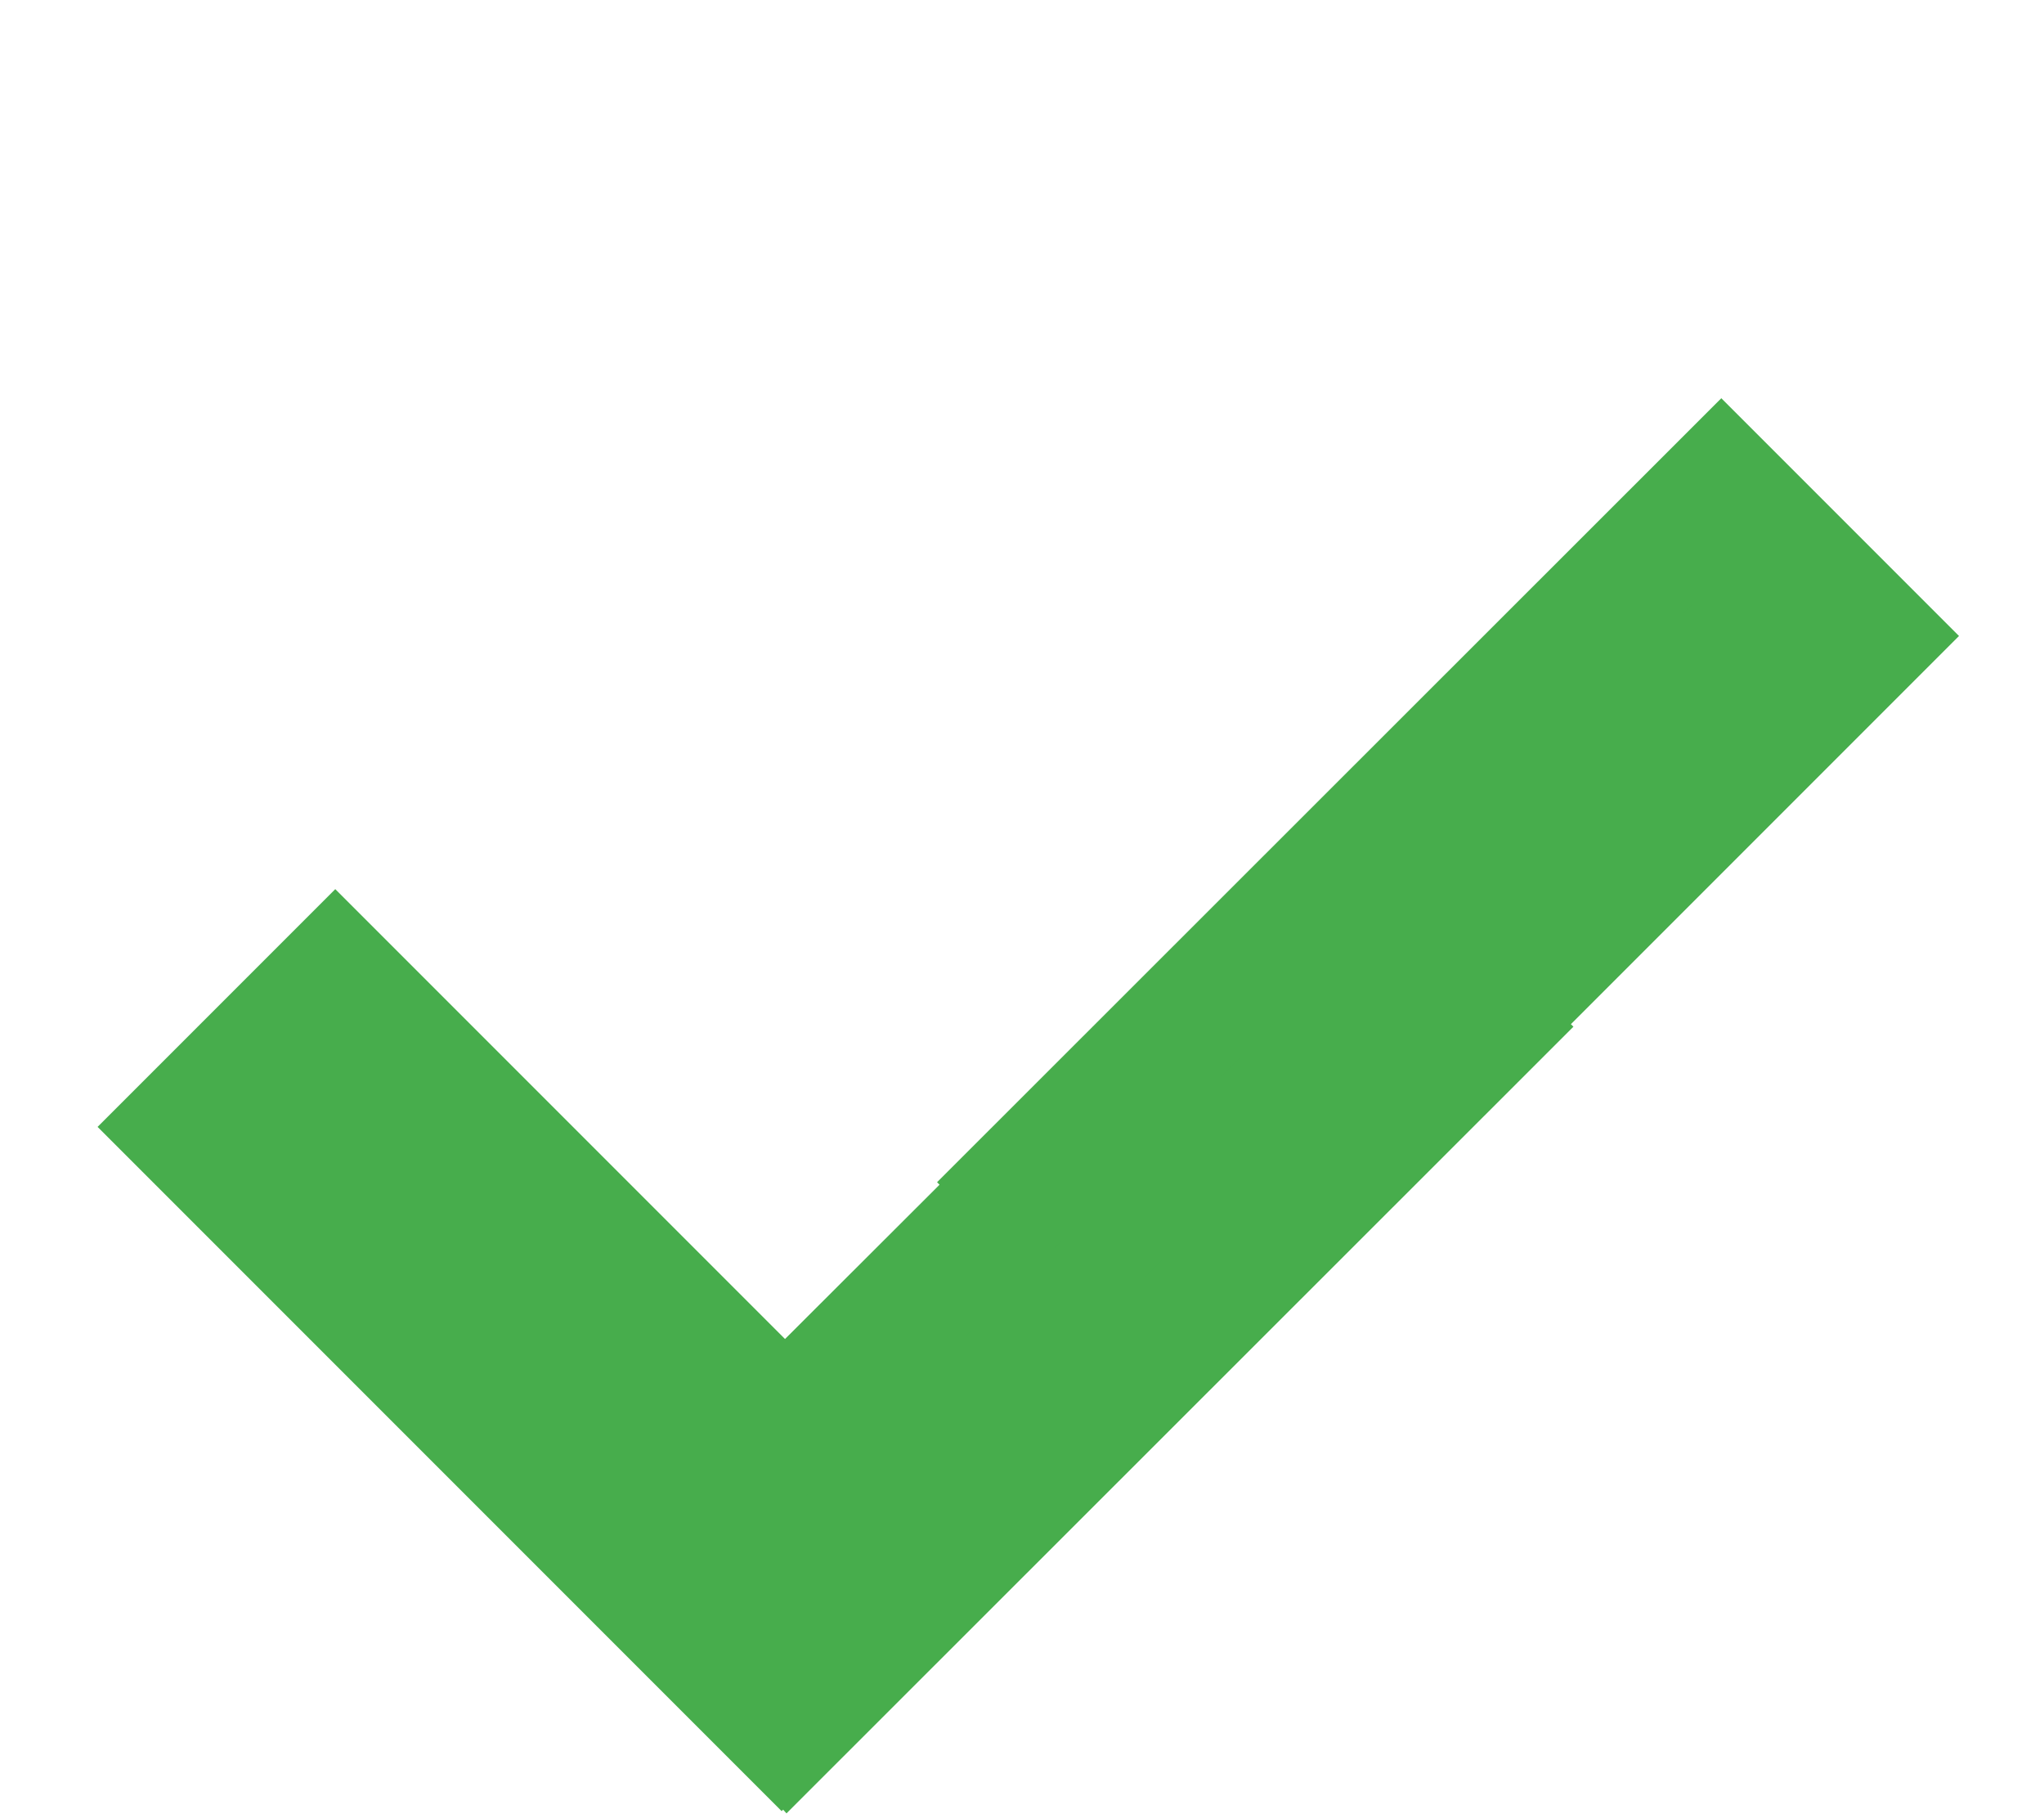
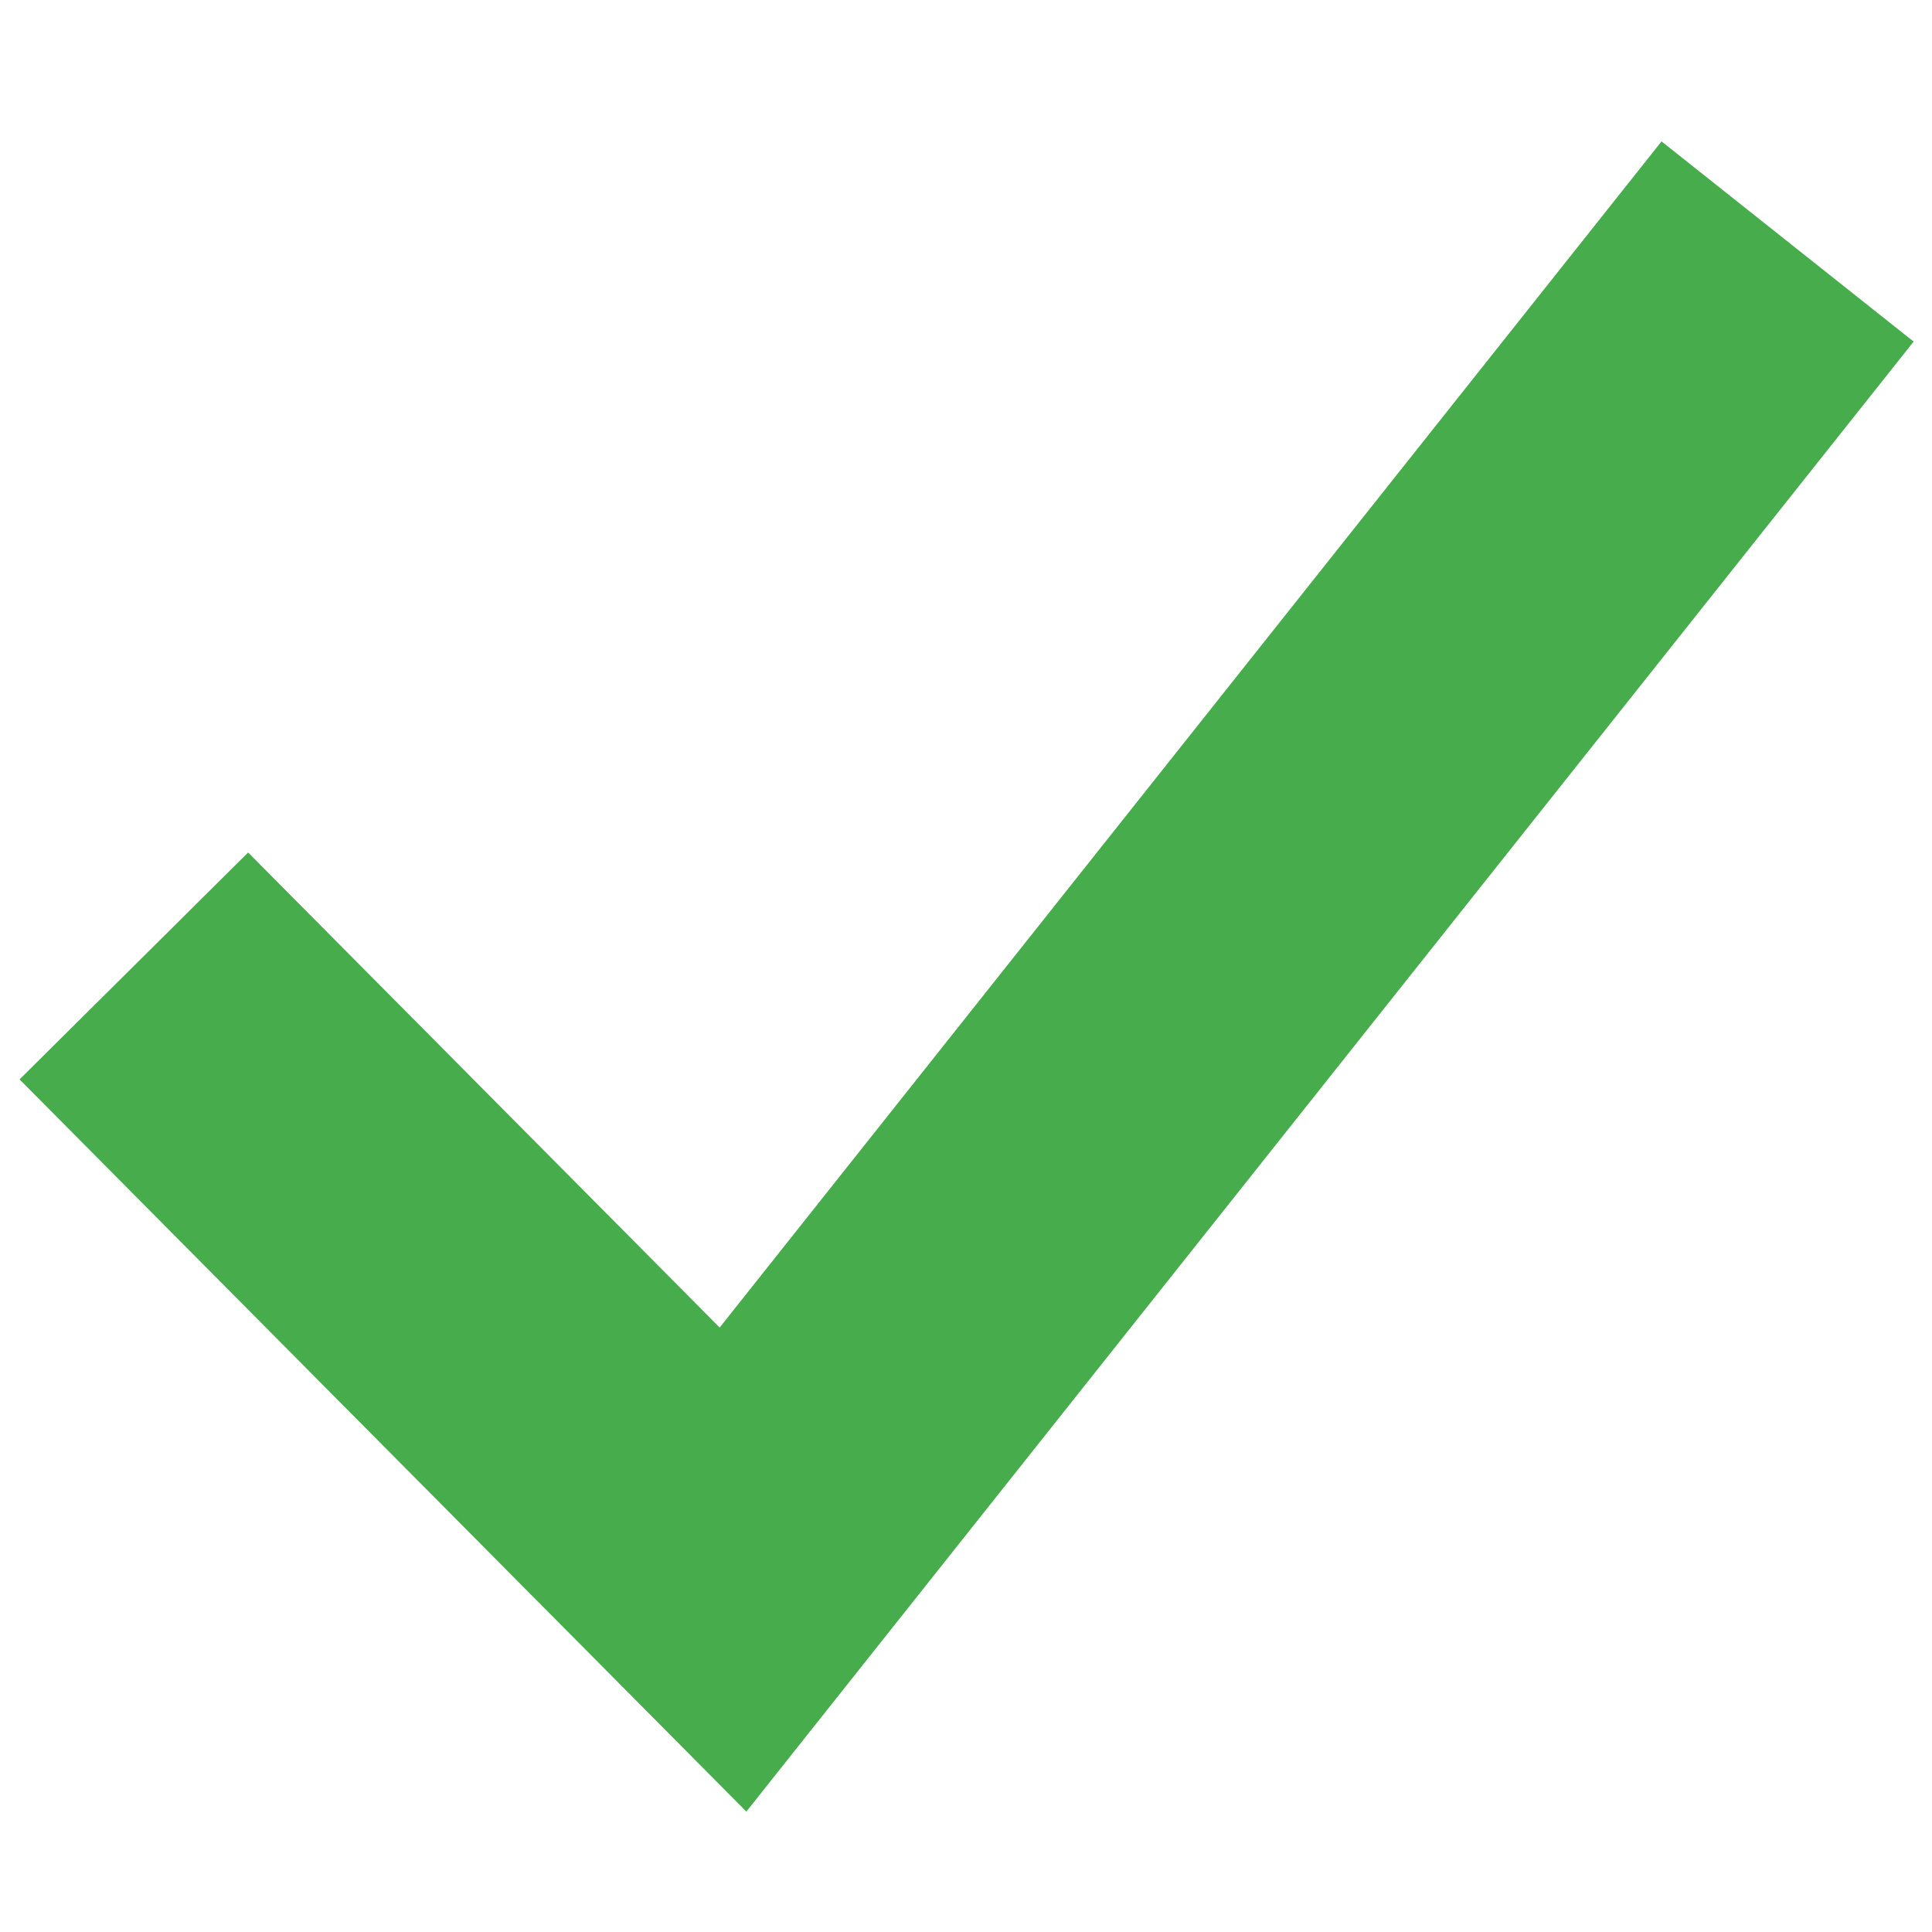
- <svg xmlns="http://www.w3.org/2000/svg" width="18px" height="16px" viewBox="0 0 4335 4335" fill-rule="evenodd" clip-rule="evenodd" image-rendering="optimizeQuality" shape-rendering="geometricPrecision" text-rendering="geometricPrecision" preserveAspectRatio="xMidYMid meet">
-   <path fill="#47AD4C" stroke="#47AD4C" stroke-width="300" d="M174 2688l355-355 1073 1073 581-580-6-6 1659-1658 355 355-926 926 6 6-1659 1658-8-9-10 10z" />
+ <svg xmlns="http://www.w3.org/2000/svg" fill="none" viewBox="0 0 16 16" id="Check--Streamline-Sharp" height="16" width="16">
+   <g id="Solid/01-Interface-Essential/32-Validation/check--check-form-validation-checkmark-success-add-addition-tick">
+     <path id="Vector 1143 (Stroke)" fill="#47AD4C" fill-rule="evenodd" d="M15.848 2.829 6.181 15.003l-6.019 -6.064L2.055 7.06l3.905 3.934L13.76 1.171l2.088 1.658Z" clip-rule="evenodd" stroke-width="0.667" />
+   </g>
</svg>
